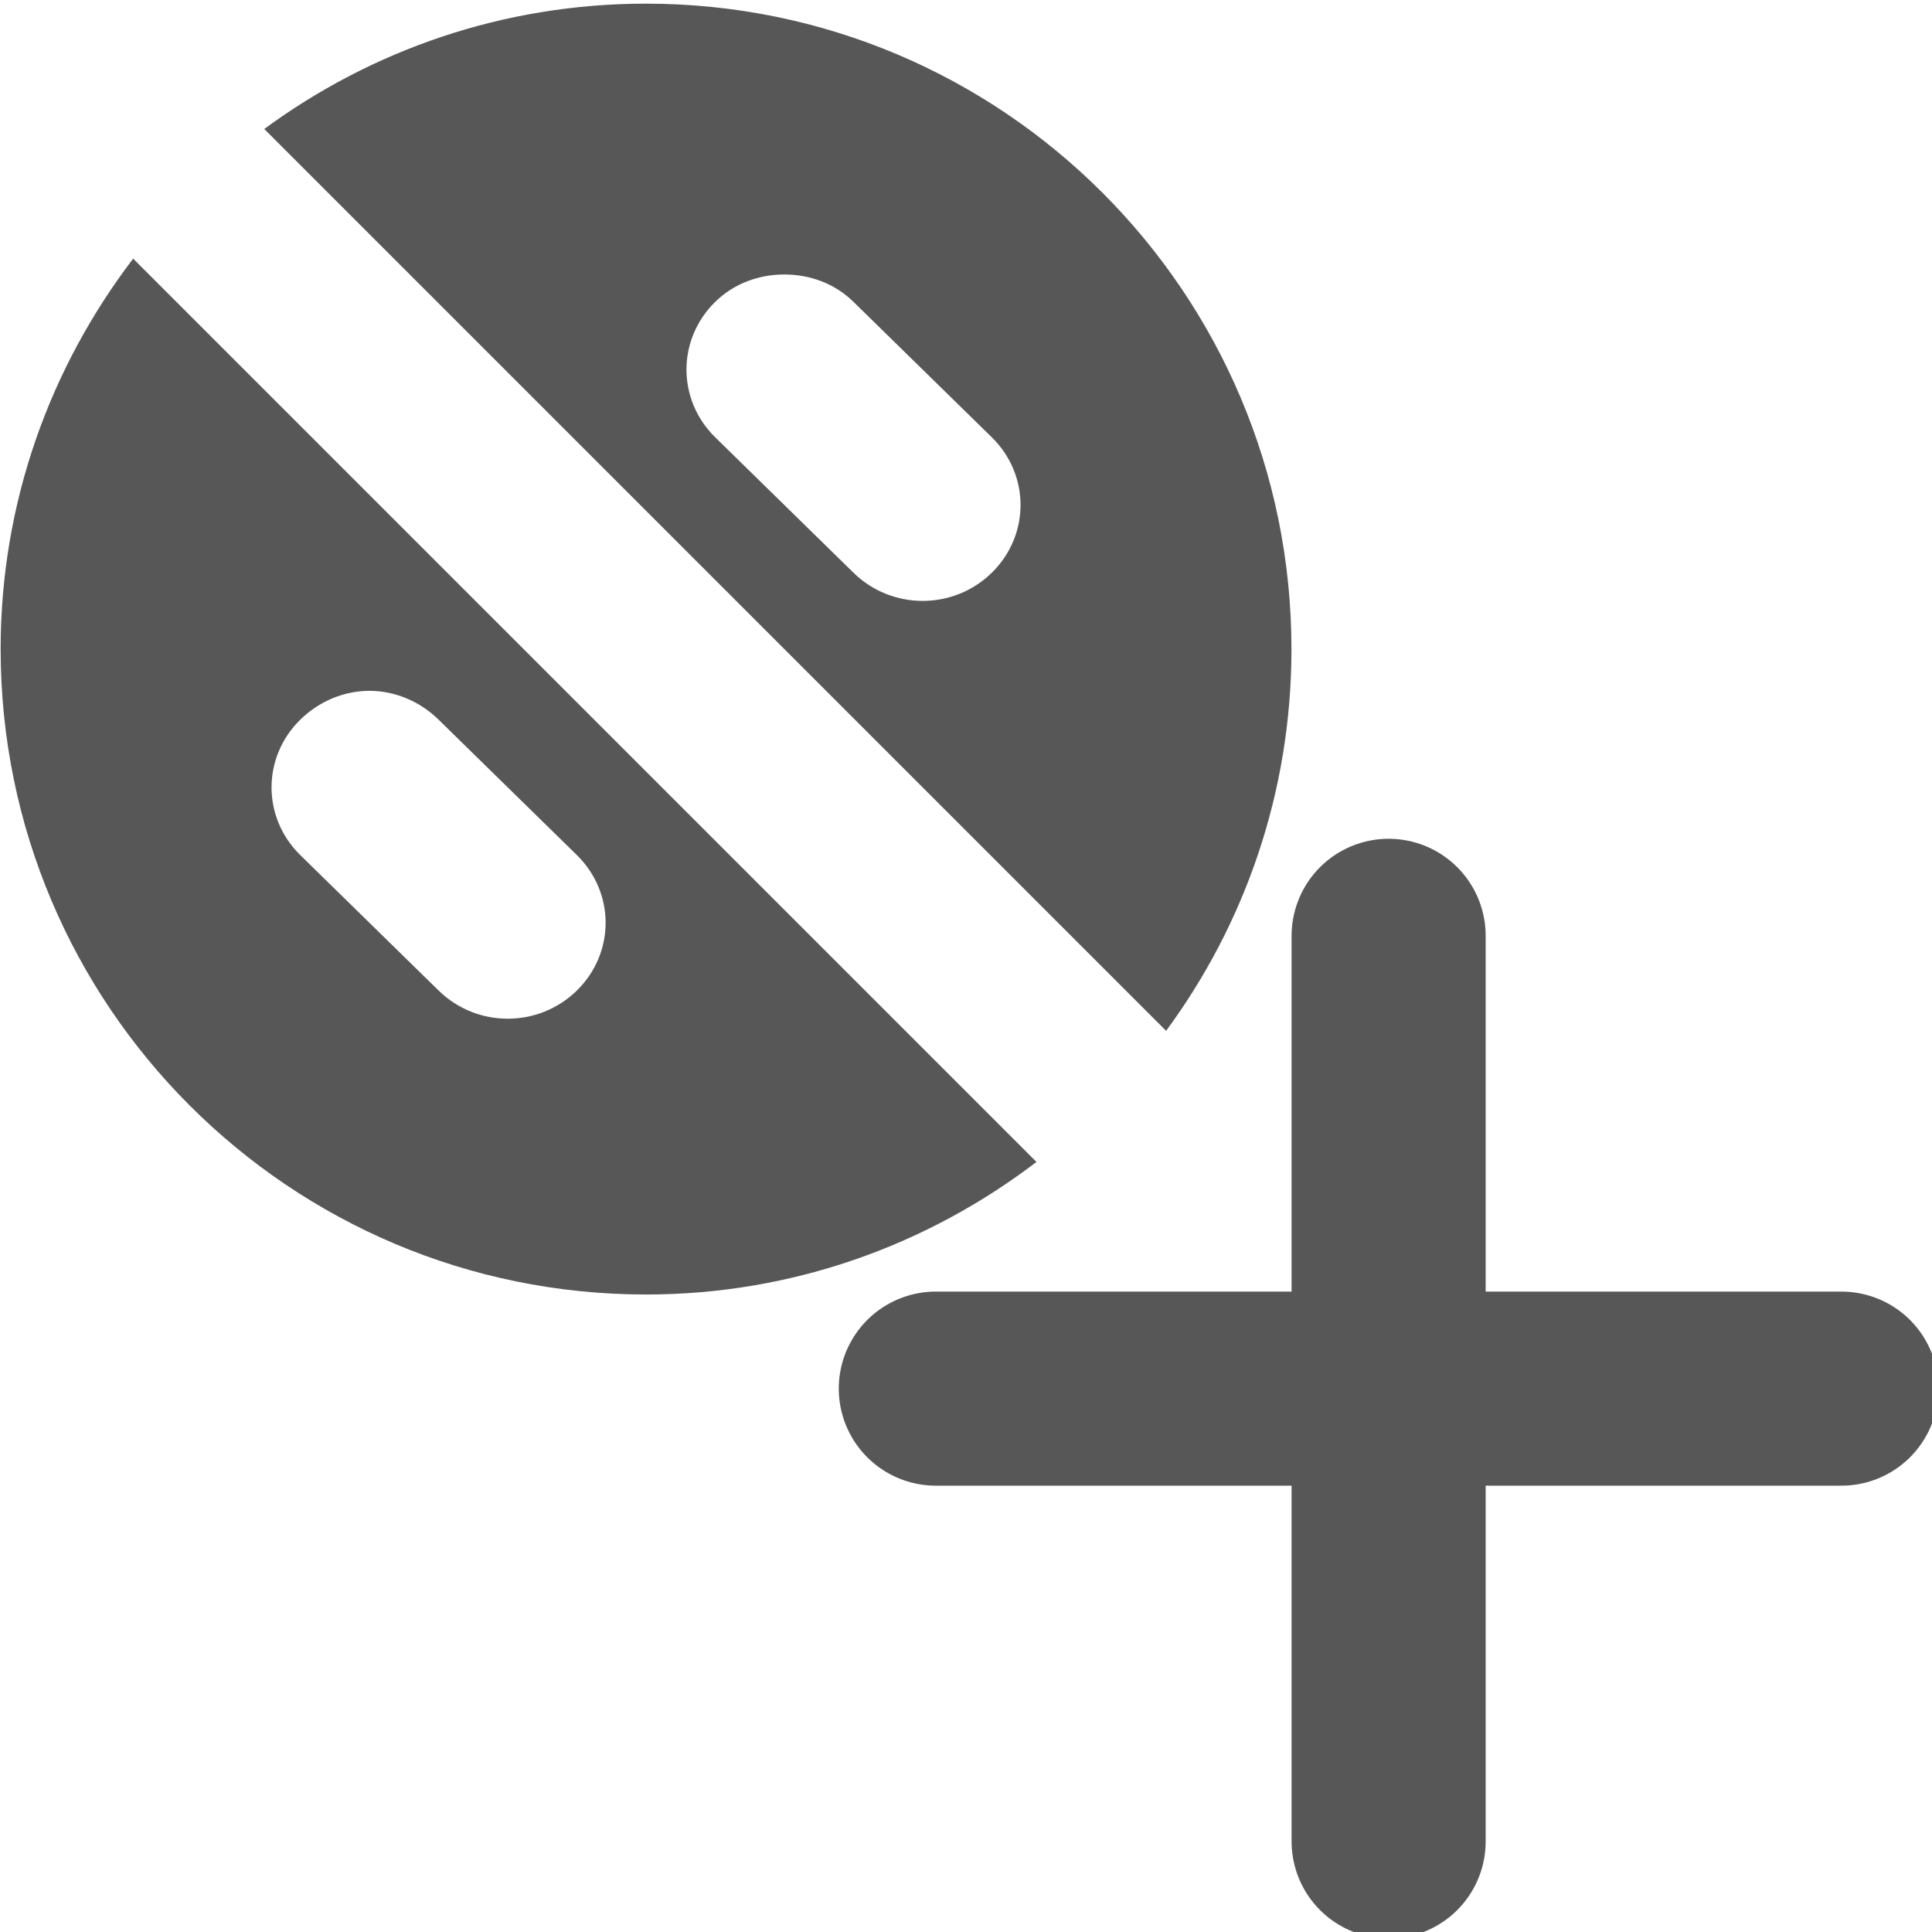
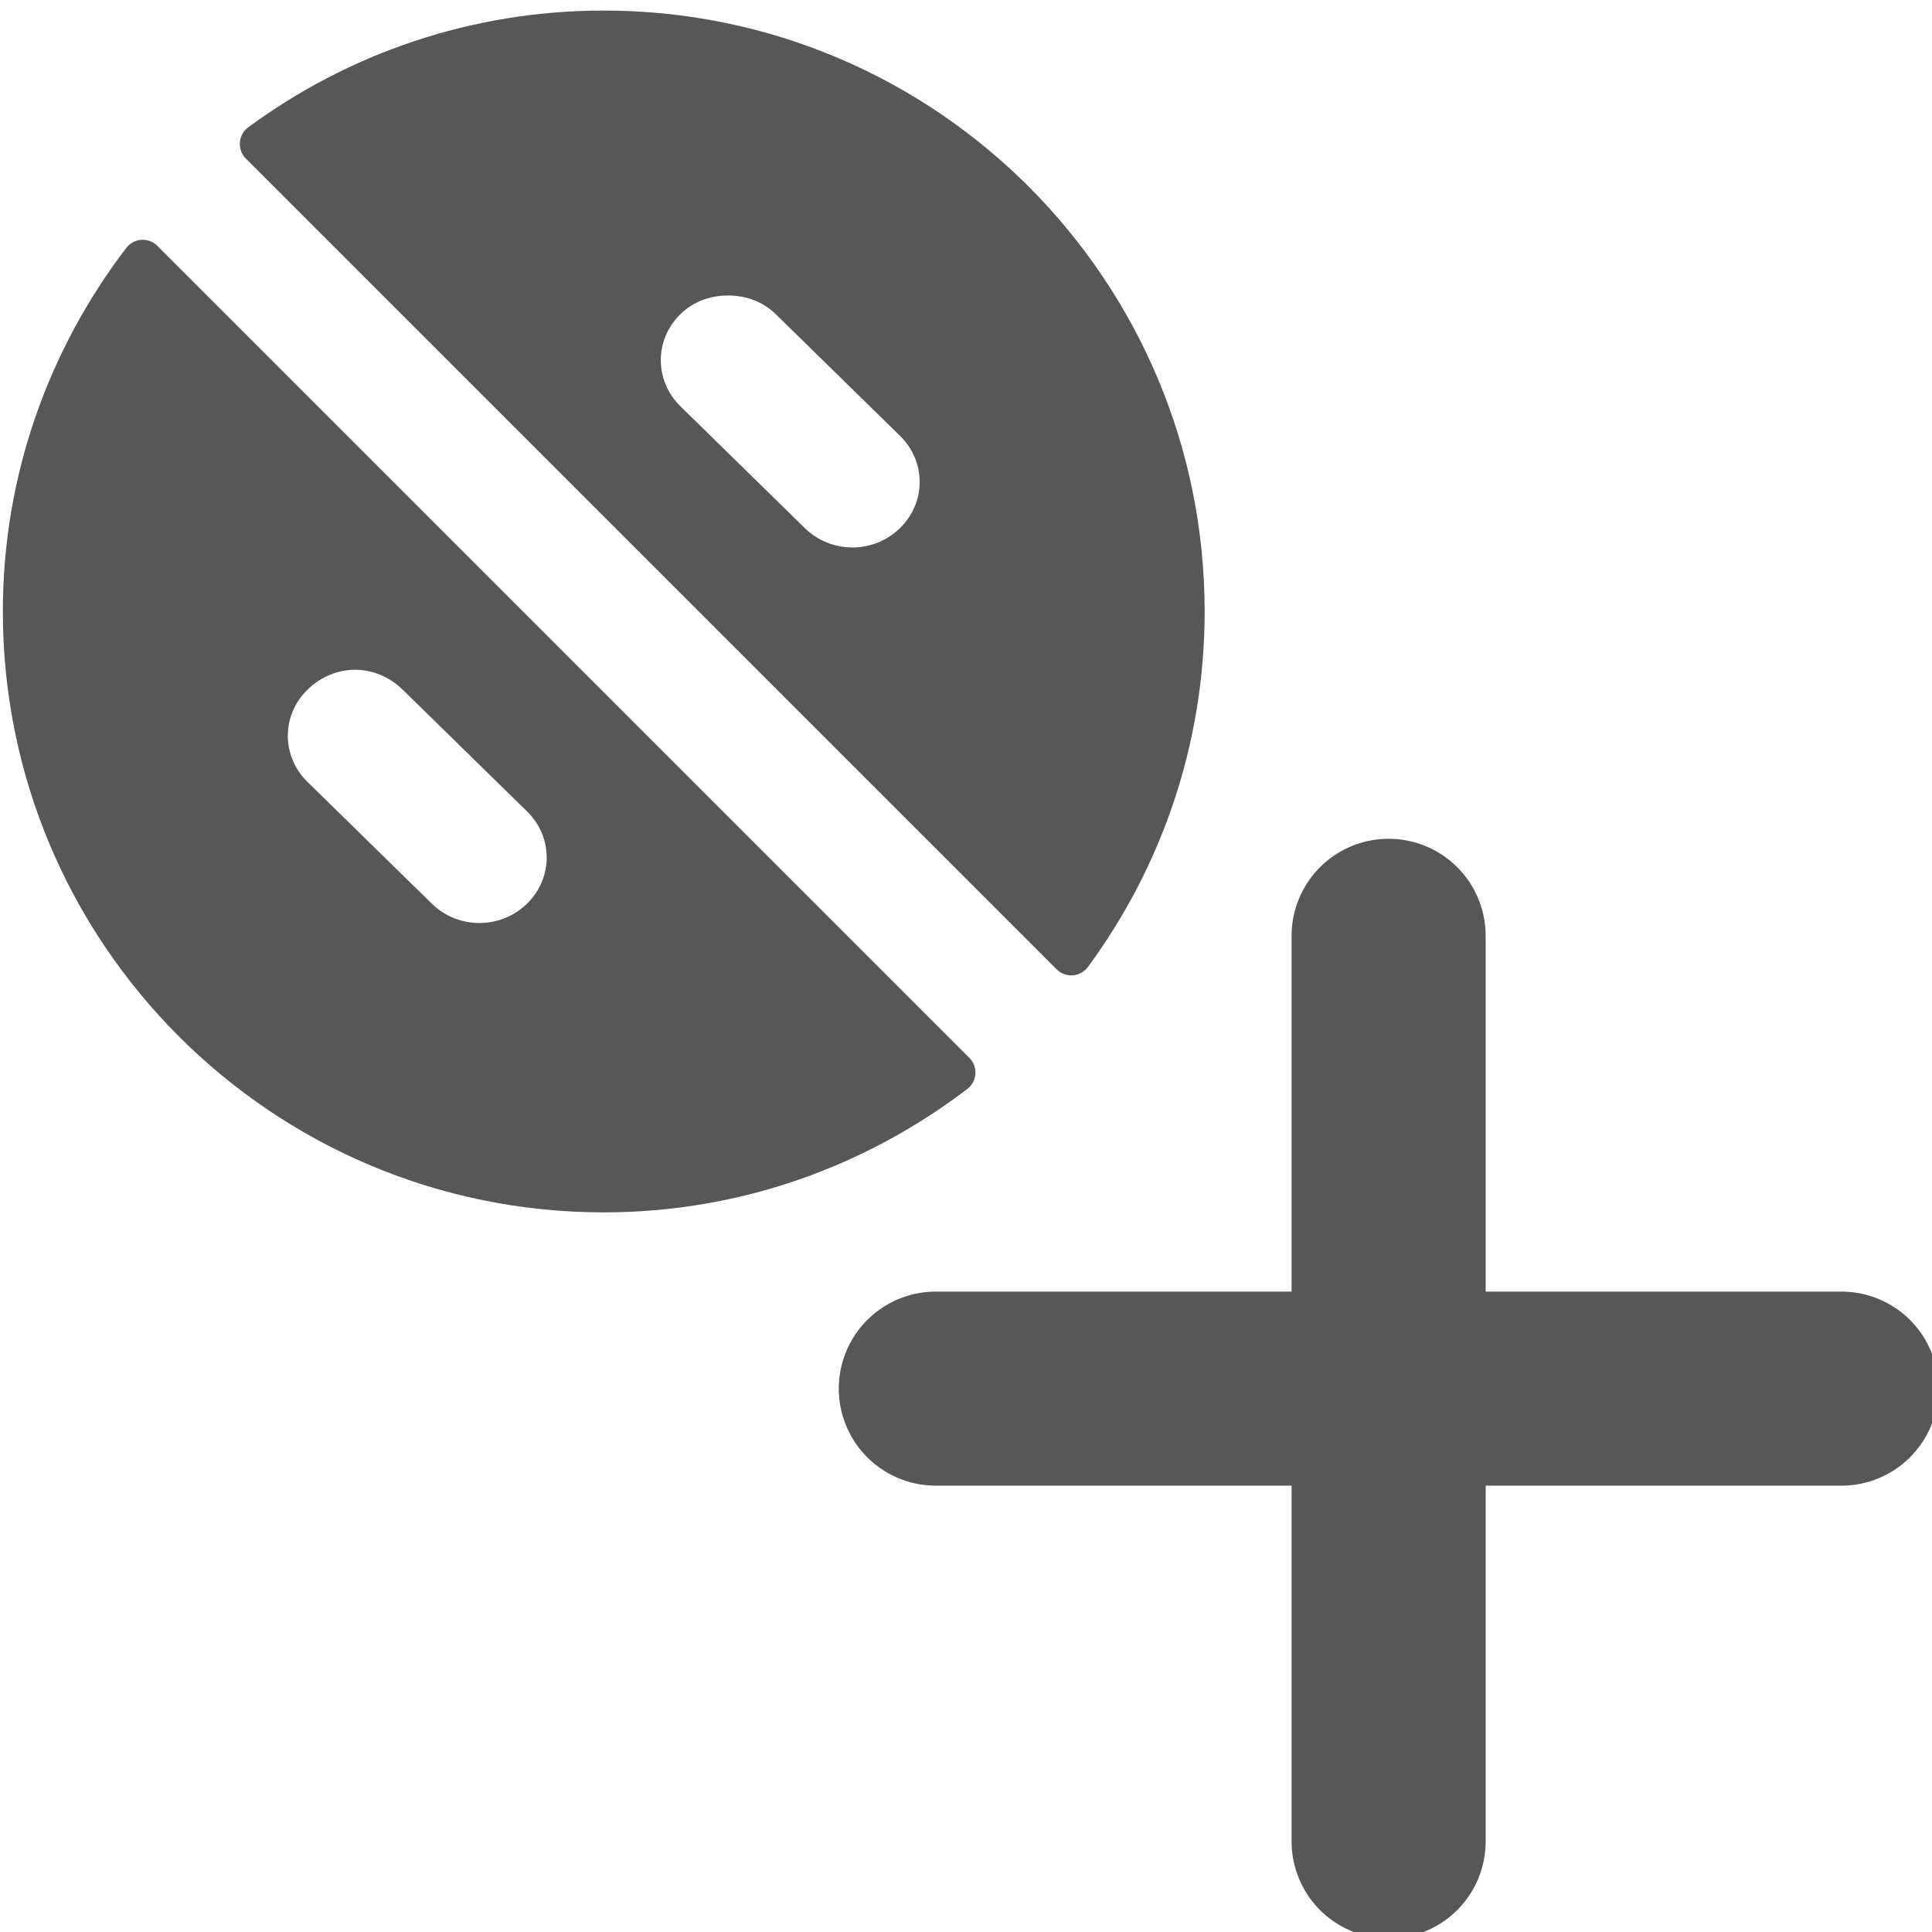
<svg xmlns="http://www.w3.org/2000/svg" width="64px" height="64px" id="svg2816" version="1.1">
  <defs id="defs2818">
    </defs>
  <g id="layer1" style="opacity:1">
-     <g id="g2382">
-       <path id="path4872" d="M 21.401,0.121 C 16.664,0.121 12.298,1.666 8.754,4.273 L 38.629,34.148 C 41.237,30.605 42.781,26.239 42.781,21.501 C 42.781,9.693 33.209,0.121 21.401,0.121 L 21.401,0.121 z M 4.411,8.568 C 1.669,12.163 0.021,16.631 0.021,21.501 C 0.021,33.31 9.593,42.882 21.401,42.882 C 26.272,42.882 30.739,41.234 34.334,38.491 L 4.411,8.568 z M 25.983,9.093 C 26.811,9.093 27.639,9.378 28.273,10 L 32.855,14.486 C 34.124,15.731 34.124,17.727 32.855,18.972 C 31.586,20.217 29.542,20.217 28.273,18.972 L 23.692,14.486 C 22.423,13.241 22.423,11.245 23.692,10 C 24.326,9.378 25.155,9.093 25.983,9.093 L 25.983,9.093 z M 12.238,22.885 C 13.066,22.885 13.894,23.218 14.529,23.84 L 19.11,28.326 C 20.379,29.571 20.379,31.567 19.11,32.812 C 17.841,34.057 15.798,34.057 14.529,32.812 L 9.947,28.326 C 8.678,27.081 8.678,25.085 9.947,23.84 C 10.582,23.218 11.41,22.885 12.238,22.885 L 12.238,22.885 z" style="opacity:0.66;fill:#000000;fill-opacity:1;fill-rule:evenodd;stroke:none;stroke-width:1.373;stroke-linecap:round;stroke-linejoin:round;stroke-miterlimit:4;stroke-dasharray:none;stroke-opacity:1" />
-       <path d="m 31,46 30,0 M 46,31 46,61" style="fill:none;stroke:#000000;stroke-width:6.429;stroke-linecap:round;stroke-linejoin:miter;stroke-miterlimit:4;stroke-opacity:1;stroke-dasharray:none;opacity:0.66" id="path4897" />
-     </g>
+     <path id="path4897" style="opacity:0.66;fill:none;stroke:#000000;stroke-width:6.429;stroke-linecap:round;stroke-linejoin:miter;stroke-miterlimit:4;stroke-dasharray:none;stroke-opacity:1" d="M 31,46 L 61,46 M 46,31 L 46,61" />
+     <path style="opacity:0.66;fill:#000000;fill-opacity:1;fill-rule:evenodd;stroke:#000000;stroke-width:1.373;stroke-linecap:round;stroke-linejoin:round;stroke-miterlimit:4;stroke-dasharray:none;stroke-opacity:1" d="M 20,1.036 C 15.742,1.036 11.817,2.425 8.631,4.769 L 35.487,31.624 C 37.831,28.438 39.219,24.514 39.219,20.256 C 39.219,9.641 30.614,1.036 20,1.036 L 20,1.036 z M 4.728,8.63 C 2.262,11.861 0.781,15.877 0.781,20.256 C 0.781,30.87 9.386,39.475 20,39.475 C 24.378,39.475 28.394,37.993 31.626,35.528 L 4.728,8.63 z M 24.118,9.102 C 24.863,9.102 25.607,9.357 26.178,9.917 L 30.296,13.949 C 31.437,15.068 31.437,16.863 30.296,17.982 C 29.155,19.101 27.318,19.101 26.178,17.982 L 22.059,13.949 C 20.918,12.83 20.918,11.036 22.059,9.917 C 22.63,9.357 23.374,9.102 24.118,9.102 z M 11.763,21.5 C 12.508,21.5 13.252,21.798 13.822,22.358 L 17.941,26.39 C 19.082,27.509 19.082,29.304 17.941,30.423 C 16.8,31.542 14.963,31.542 13.822,30.423 L 9.704,26.39 C 8.563,25.271 8.563,23.477 9.704,22.358 C 10.274,21.798 11.019,21.5 11.763,21.5 L 11.763,21.5 z" id="path4872" />
  </g>
</svg>
